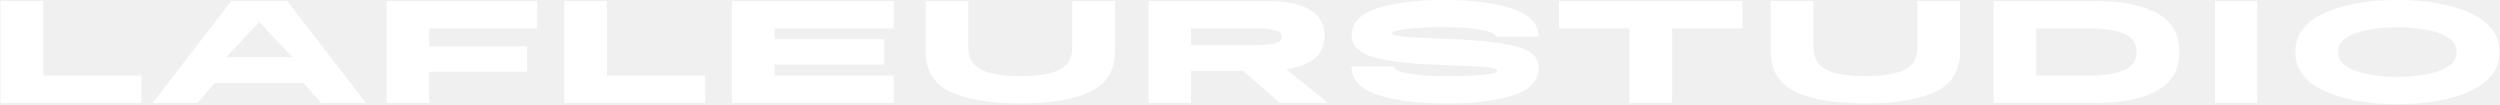
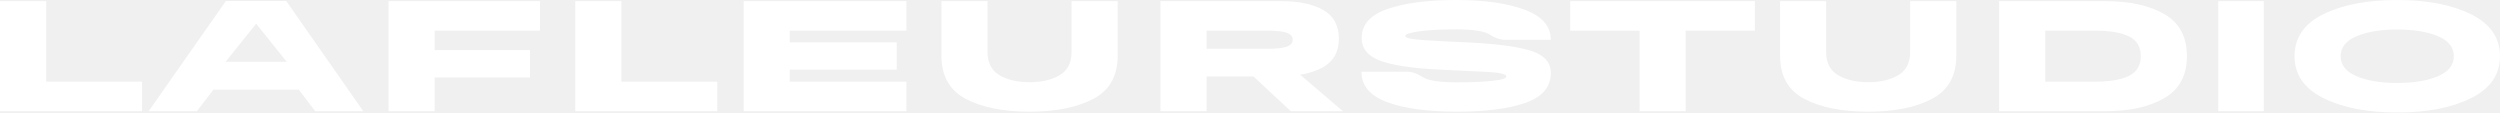
- <svg xmlns="http://www.w3.org/2000/svg" viewBox="0 0 33117 1380" width="2000" height="83.3" role="img" aria-label="LaFleurStudio">
-   <path fill="#FFFFFF" d="M26413.54 1364H27790.47Q28278.81 1364 28577.01 1203Q28875.21 1042 28875.21 688Q28875.21 334 28578.35 174Q28281.48 14 27790.47 14H26413.54ZM31763.85 1380Q32352.25 1380 32734.51 1204Q33116.77 1028 33116.77 690Q33116.77 350 32734.51 175Q32352.25 0 31763.85 0Q31174.12 0 30793.19 174Q30412.26 348 30412.26 690Q30412.26 1028 30794.52 1204Q31176.78 1380 31763.85 1380ZM15212.57 1364H15776.95V938H16466.31L16953.75 1364H17594.19L17039.13 917.62Q17213.19 890.65 17334.01 828Q17546.16 718 17546.16 476Q17546.16 232 17344.02 123Q17141.88 14 16785.64 14H15212.57ZM19160.59 1370Q19718.3 1370 20051.2 1262Q20384.09 1154 20384.09 894Q20384.09 710 20141.93 631Q19899.76 552 19323.37 522Q18961.79 508 18700.94 493Q18440.1 478 18440.1 442Q18440.1 408 18635.57 384Q18831.03 360 19133.91 360Q19415.43 360 19616.24 394Q19817.04 428 19817.04 488H20384.09Q20384.09 238 20043.19 119Q19702.29 0 19141.91 0Q18589.54 0 18247.97 109Q17906.4 218 17906.4 466Q17906.4 660 18155.91 745Q18405.41 830 18943.11 854Q19323.37 870 19580.21 882Q19837.05 894 19837.05 938Q19837.05 974 19642.25 992Q19447.45 1010 19153.92 1010Q18857.72 1010 18662.92 975Q18468.12 940 18468.12 880H17903.73Q17903.73 1136 18238.63 1253Q18573.52 1370 19160.59 1370ZM9691.47 1364H11835.6V1002H10257.19V855H11711.51V519H10257.19V376H11835.6V14H9691.47ZM2015.57 1364H2606.64L2840.13 1100H4015.6L4247.76 1364H4838.83L3798.12 12H3057.61ZM24715.05 1370Q25328.8 1370 25649.01 1213Q25969.23 1056 25969.23 682V14H25403.51V636Q25403.51 836 25238.07 922Q25072.62 1008 24715.05 1008Q24357.47 1008 24192.02 921Q24026.58 834 24026.58 636V14H23460.86V682Q23460.86 1056 23781.07 1213Q24101.29 1370 24715.05 1370ZM13514.07 1370Q14127.83 1370 14448.04 1213Q14768.26 1056 14768.26 682V14H14202.54V636Q14202.54 836 14037.1 922Q13871.65 1008 13514.07 1008Q13156.5 1008 12991.05 921Q12825.6 834 12825.6 636V14H12259.89V682Q12259.89 1056 12580.1 1213Q12900.32 1370 13514.07 1370ZM5113.68 1364H5679.4V950H6977.62V614H5679.4V376H7111.04V14H5113.68ZM21588.91 1364H22153.3V376H23084.6V14H20653.61V376H21588.91ZM0 1364H1866.61V1002H564.38V14H0ZM7471.29 1364H9337.89V1002H8035.67V14H7471.29ZM31763.85 1018Q31423.62 1018 31200.8 935Q30977.98 852 30977.98 690Q30977.98 526 31200.8 444Q31423.62 362 31763.85 362Q32106.75 362 32328.9 444Q32551.05 526 32551.05 690Q32551.05 852 32328.9 935Q32106.75 1018 31763.85 1018ZM26977.92 1002V376H27659.72Q27977.27 376 28143.38 447Q28309.5 518 28309.5 688Q28309.5 858 28143.38 930Q27977.27 1002 27659.72 1002ZM29348.87 1364H29907.92V14H29348.87ZM15776.95 598V376H16625.53Q16810.99 376 16895.71 402Q16980.44 428 16980.44 488Q16980.44 546 16897.05 572Q16813.66 598 16625.53 598ZM2990.9 758 3427.2 292H3429.86L3867.5 758Z" />
+ <svg xmlns="http://www.w3.org/2000/svg" viewBox="0 0 30666 1380" width="2000" height="90.0" role="img" aria-label="LAFLEURSTUDIO">
+   <path fill="#ffffff" d="M0 1364H1742V1002H566V14H0ZM1823 1364H2415L2618 1100H3665L3866 1364H4456L3511 12H2771ZM2767 758 3141 292H3143L3517 758ZM4766 1364H5332V950H6501V614H5332V376H6624V14H4766ZM7056 1364H8798V1002H7622V14H7056ZM9122 1364H11118V1002H9687V855H11000V519H9687V376H11118V14H9122ZM12629 1370Q13112 1370 13411.0 1213.0Q13710 1056 13710 682V14H13144V636Q13144 836 12999.0 922.0Q12854 1008 12629 1008Q12403 1008 12258.0 921.0Q12113 834 12113 636V14H11548V682Q11548 1056 11846.5 1213.0Q12145 1370 12629 1370ZM14235 1364H14801V938H15376L15833 1364H16473L15949 917Q16110 890 16223 828Q16423 718 16423 476Q16423 232 16232.5 123.0Q16042 14 15712 14H14235ZM14801 598V376H15550Q15712 376 15784.5 402.0Q15857 428 15857 488Q15857 546 15785.5 572.0Q15714 598 15550 598ZM17879 1370Q18398 1370 18710.5 1262.0Q19023 1154 19023 894Q19023 710 18803.0 631.0Q18583 552 18043 522Q17716 508 17476.5 493.0Q17237 478 17237 442Q17237 408 17412.0 384.0Q17587 360 17852 360Q18174 360 18273.5 424.0Q18373 488 18457 488H19023Q19023 238 18702.0 119.0Q18381 0 17860 0Q17344 0 17023.5 109.0Q16703 218 16703 466Q16703 660 16931.0 745.0Q17159 830 17661 854Q18006 870 18241.5 882.0Q18477 894 18477 938Q18477 974 18302.5 992.0Q18128 1010 17873 1010Q17550 1010 17450.0 945.0Q17350 880 17265 880H16700Q16700 1136 17015.5 1253.0Q17331 1370 17879 1370ZM20112 1364H20677V376H21526V14H19261V376H20112ZM22916 1370Q23399 1370 23698.0 1213.0Q23997 1056 23997 682V14H23431V636Q23431 836 23286.0 922.0Q23141 1008 22916 1008Q22690 1008 22545.0 921.0Q22400 834 22400 636V14H21835V682Q21835 1056 22133.5 1213.0Q22432 1370 22916 1370ZM24522 1364H25824Q26274 1364 26550.0 1203.0Q26826 1042 26826 688Q26826 334 26551.0 174.0Q26276 14 25824 14H24522ZM25088 1002V376H25694Q25973 376 26116.5 447.0Q26260 518 26260 688Q26260 858 26116.5 930.0Q25973 1002 25694 1002ZM27210 1364H27769V14H27210ZM29405 1380Q29956 1380 30311.0 1204.0Q30666 1028 30666 690Q30666 350 30311.0 175.0Q29956 0 29405 0Q28854 0 28500.0 174.0Q28146 348 28146 690Q28146 1028 28501.5 1204.0Q28857 1380 29405 1380ZM29405 1018Q29103 1018 28907.5 935.0Q28712 852 28712 690Q28712 526 28907.5 444.0Q29103 362 29405 362Q29710 362 29905.0 444.0Q30100 526 30100 690Q30100 852 29905.0 935.0Q29710 1018 29405 1018Z" />
</svg>
